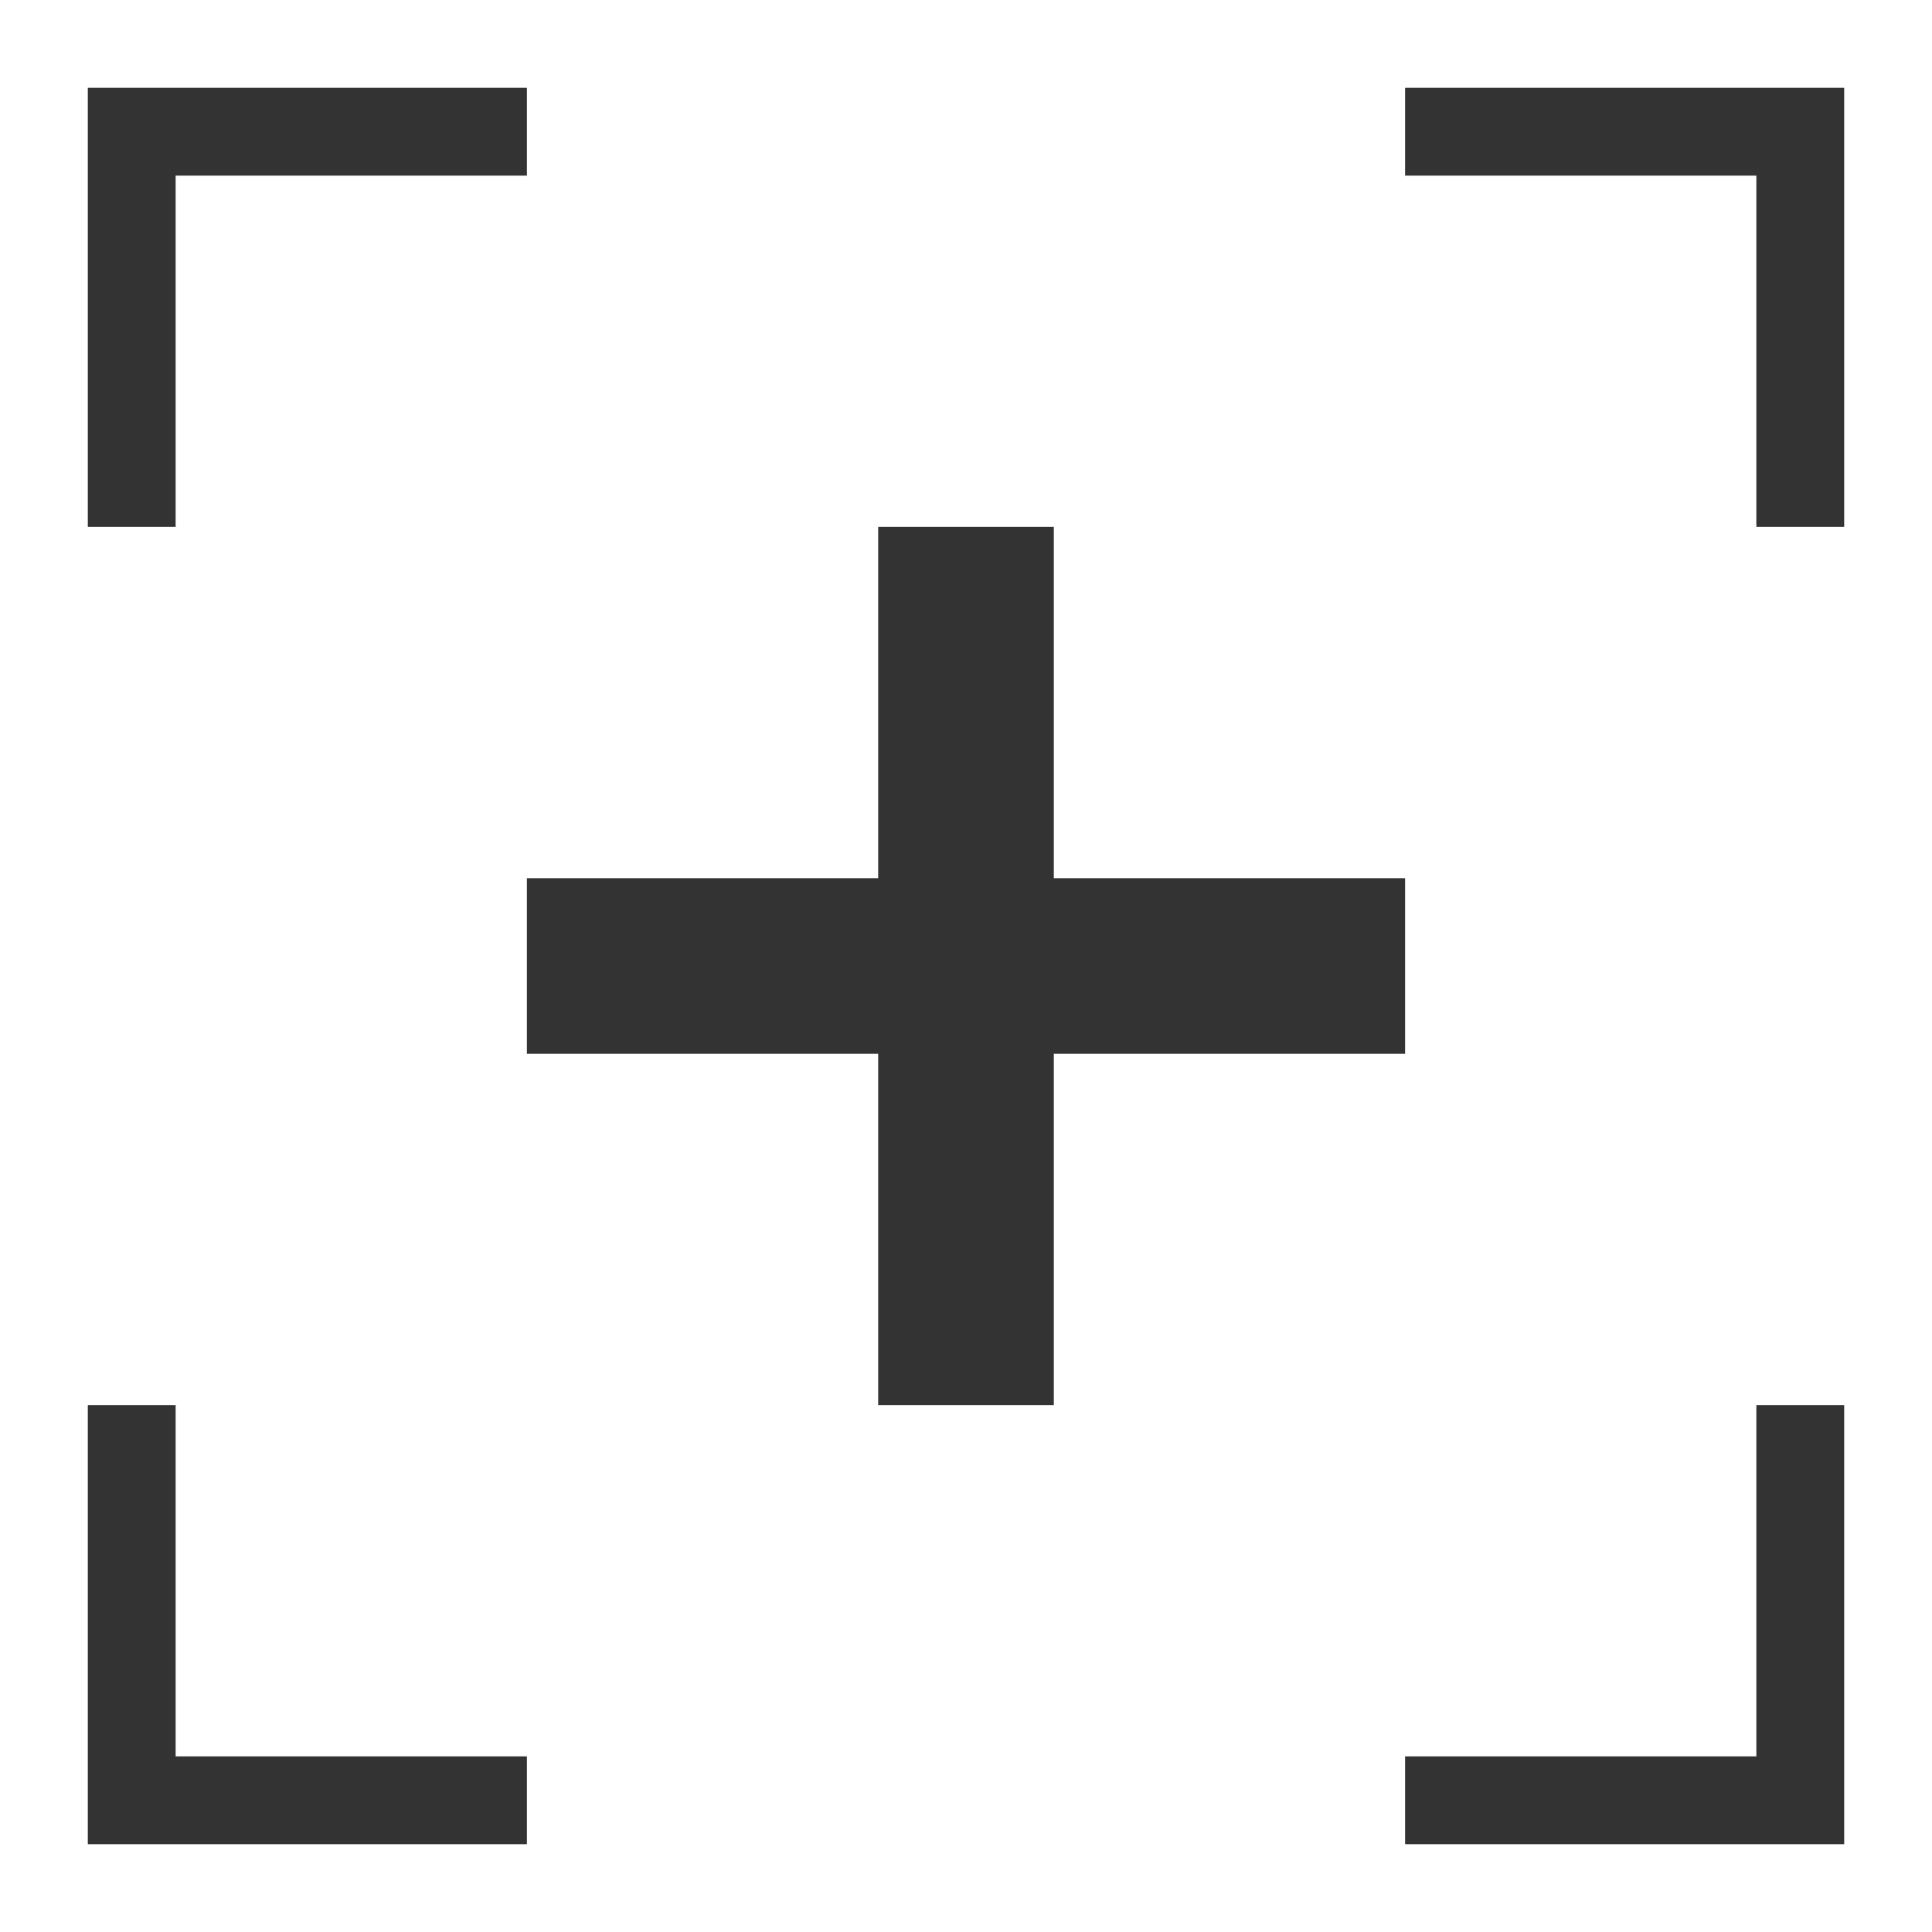
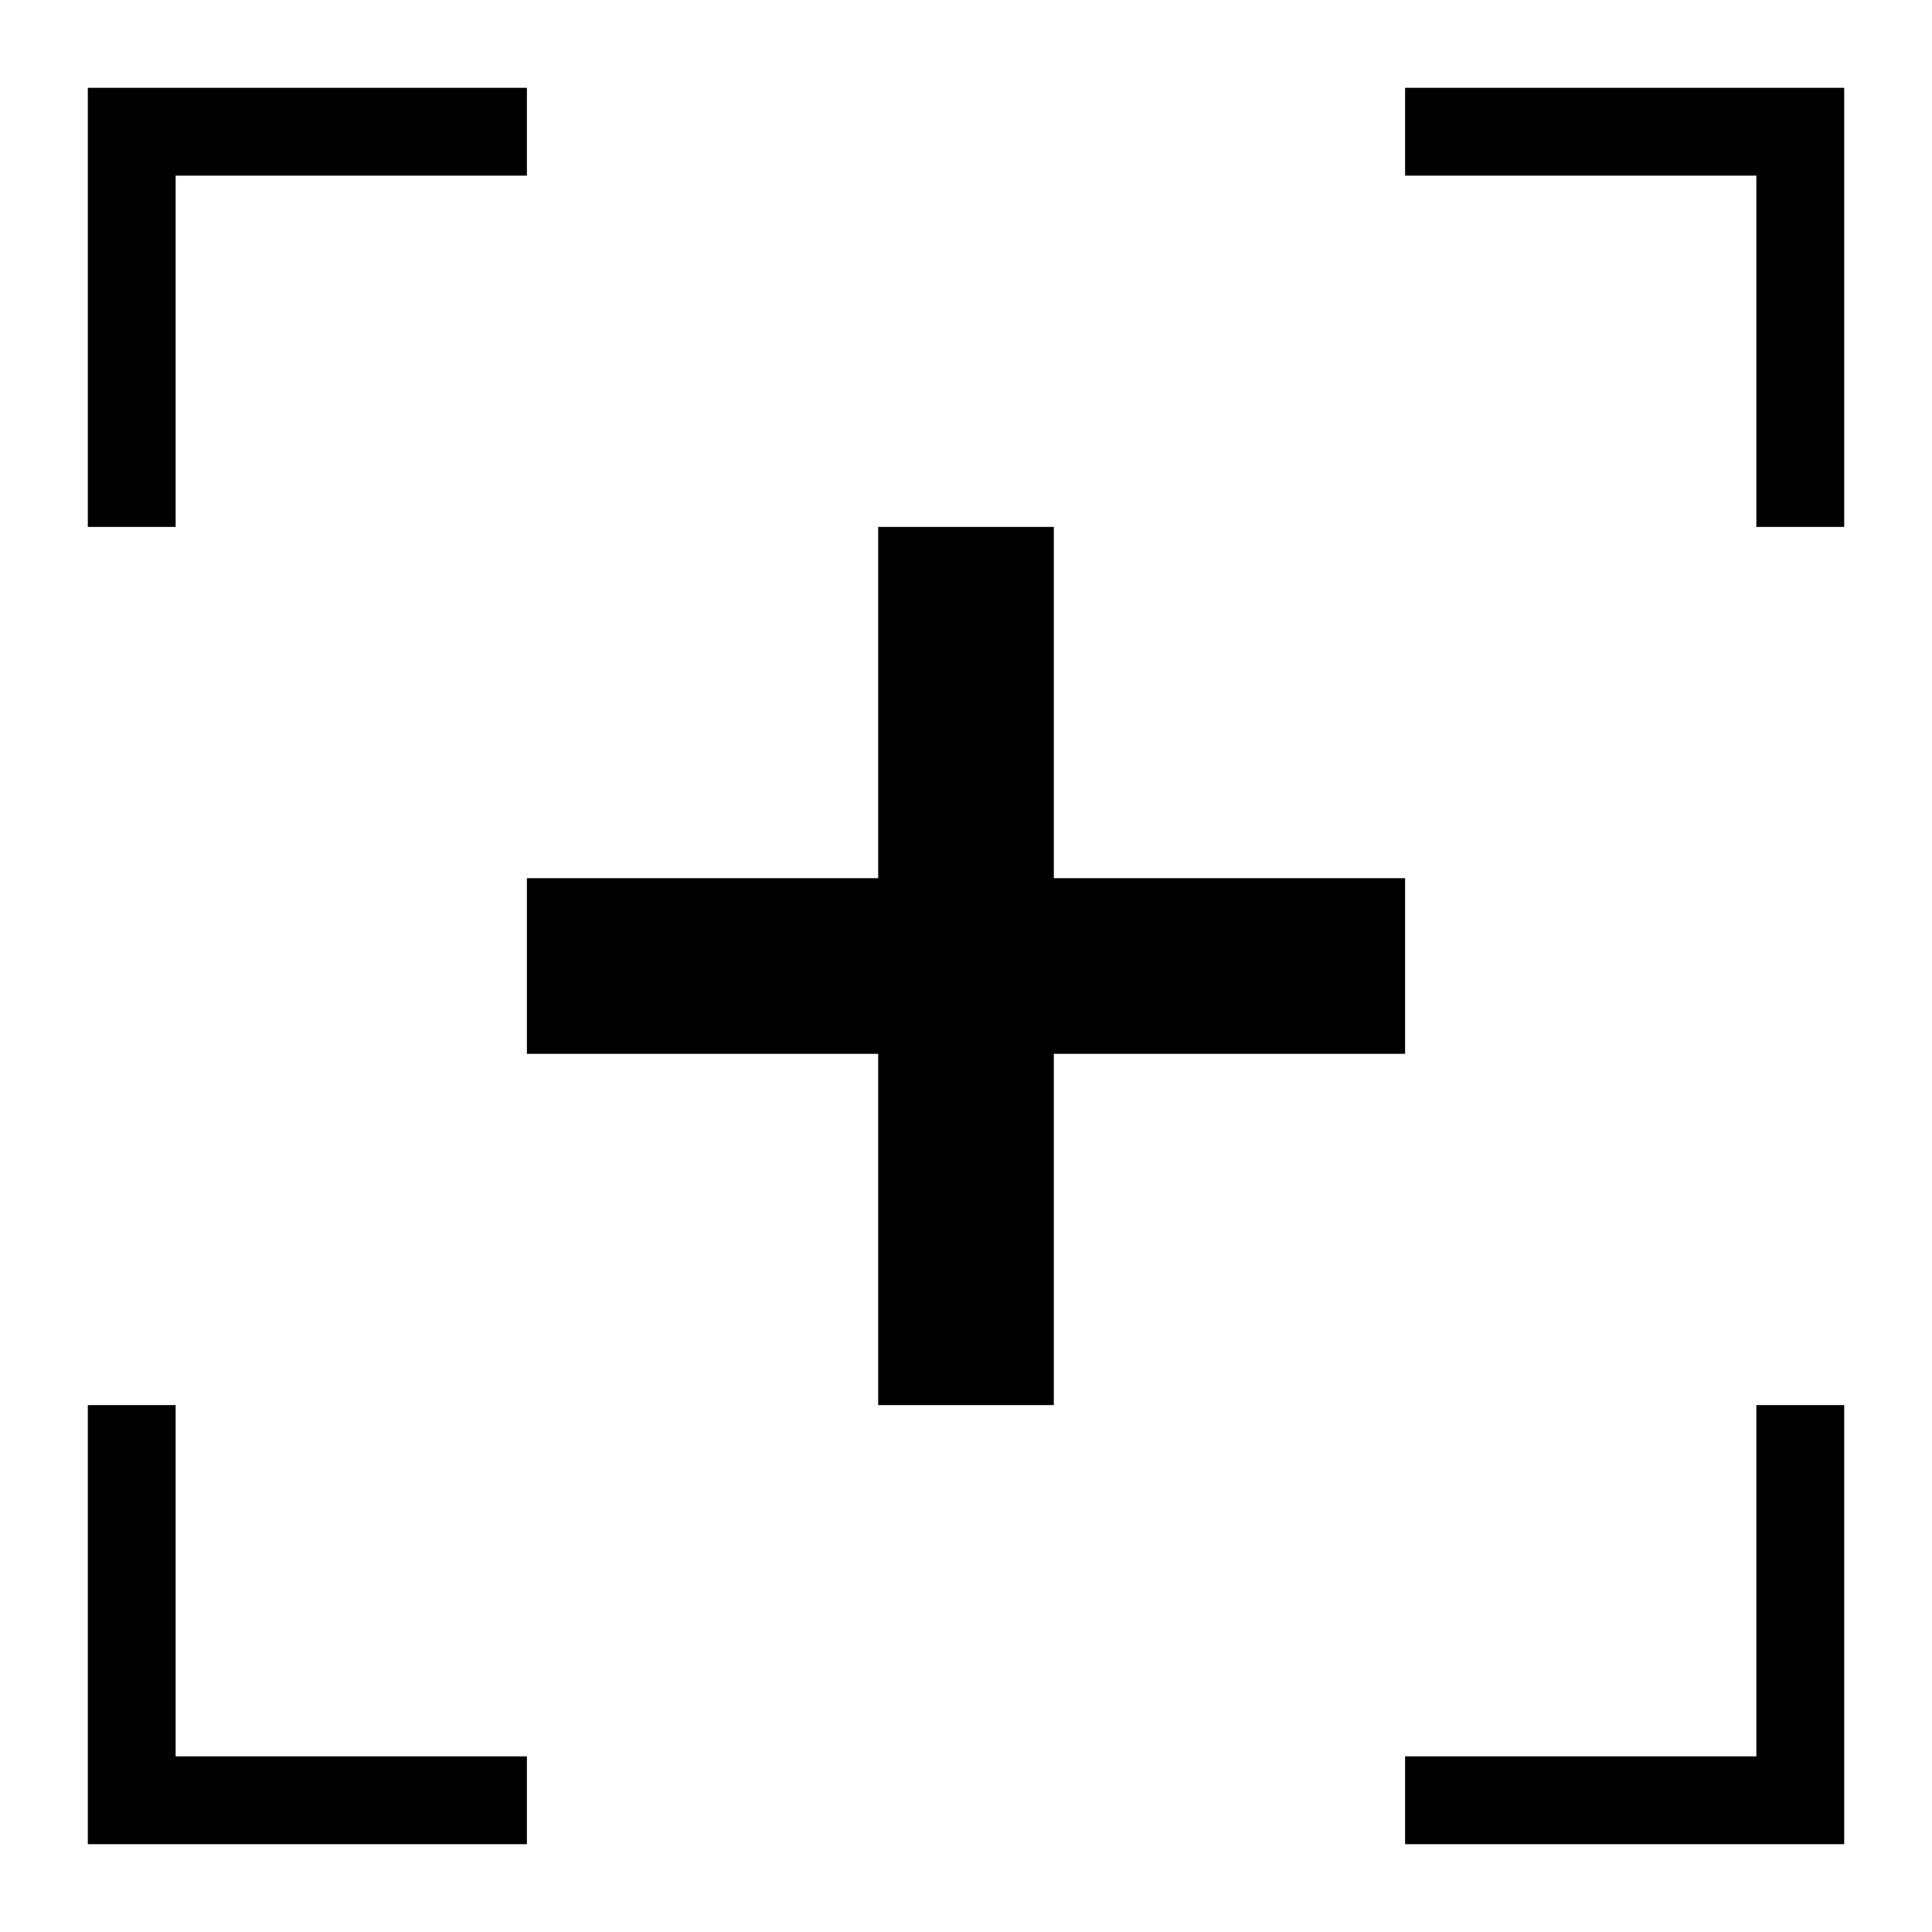
<svg xmlns="http://www.w3.org/2000/svg" version="1.1" width="22" height="22">
-   <path style="fill:#333333;fill-opacity:1;stroke:none" d="M 1,1 1,6 2,6 2,2 6,2 6,1 Z" />
-   <path style="fill:#333333;fill-opacity:1;stroke:none" d="M 16,1 16,2 20,2 20,6 21,6 21,1 Z" />
-   <path style="fill:#333333;fill-opacity:1;stroke:none" d="M 16,20 16,21 21,21 21,16 20,16 20,20 Z" />
-   <path style="fill:#333333;fill-opacity:1;stroke:none" d="M 1,16 1,21 6,21 6,20 2,20 2,16 Z" />
-   <path style="fill:#333333;fill-opacity:1;stroke:none" d="M 10,6 10,10 6,10 6,12 10,12 10,16 12,16 12,12 16,12 16,10 12,10 12,6 Z" />
+   <path style="fill:#000000;fill-opacity:1;stroke:none" d="M 1,1 1,6 2,6 2,2 6,2 6,1 Z" />
+   <path style="fill:#000000;fill-opacity:1;stroke:none" d="M 16,1 16,2 20,2 20,6 21,6 21,1 Z" />
+   <path style="fill:#000000;fill-opacity:1;stroke:none" d="M 16,20 16,21 21,21 21,16 20,16 20,20 Z" />
+   <path style="fill:#000000;fill-opacity:1;stroke:none" d="M 1,16 1,21 6,21 6,20 2,20 2,16 Z" />
+   <path style="fill:#000000;fill-opacity:1;stroke:none" d="M 10,6 10,10 6,10 6,12 10,12 10,16 12,16 12,12 16,12 16,10 12,10 12,6 Z" />
</svg>
